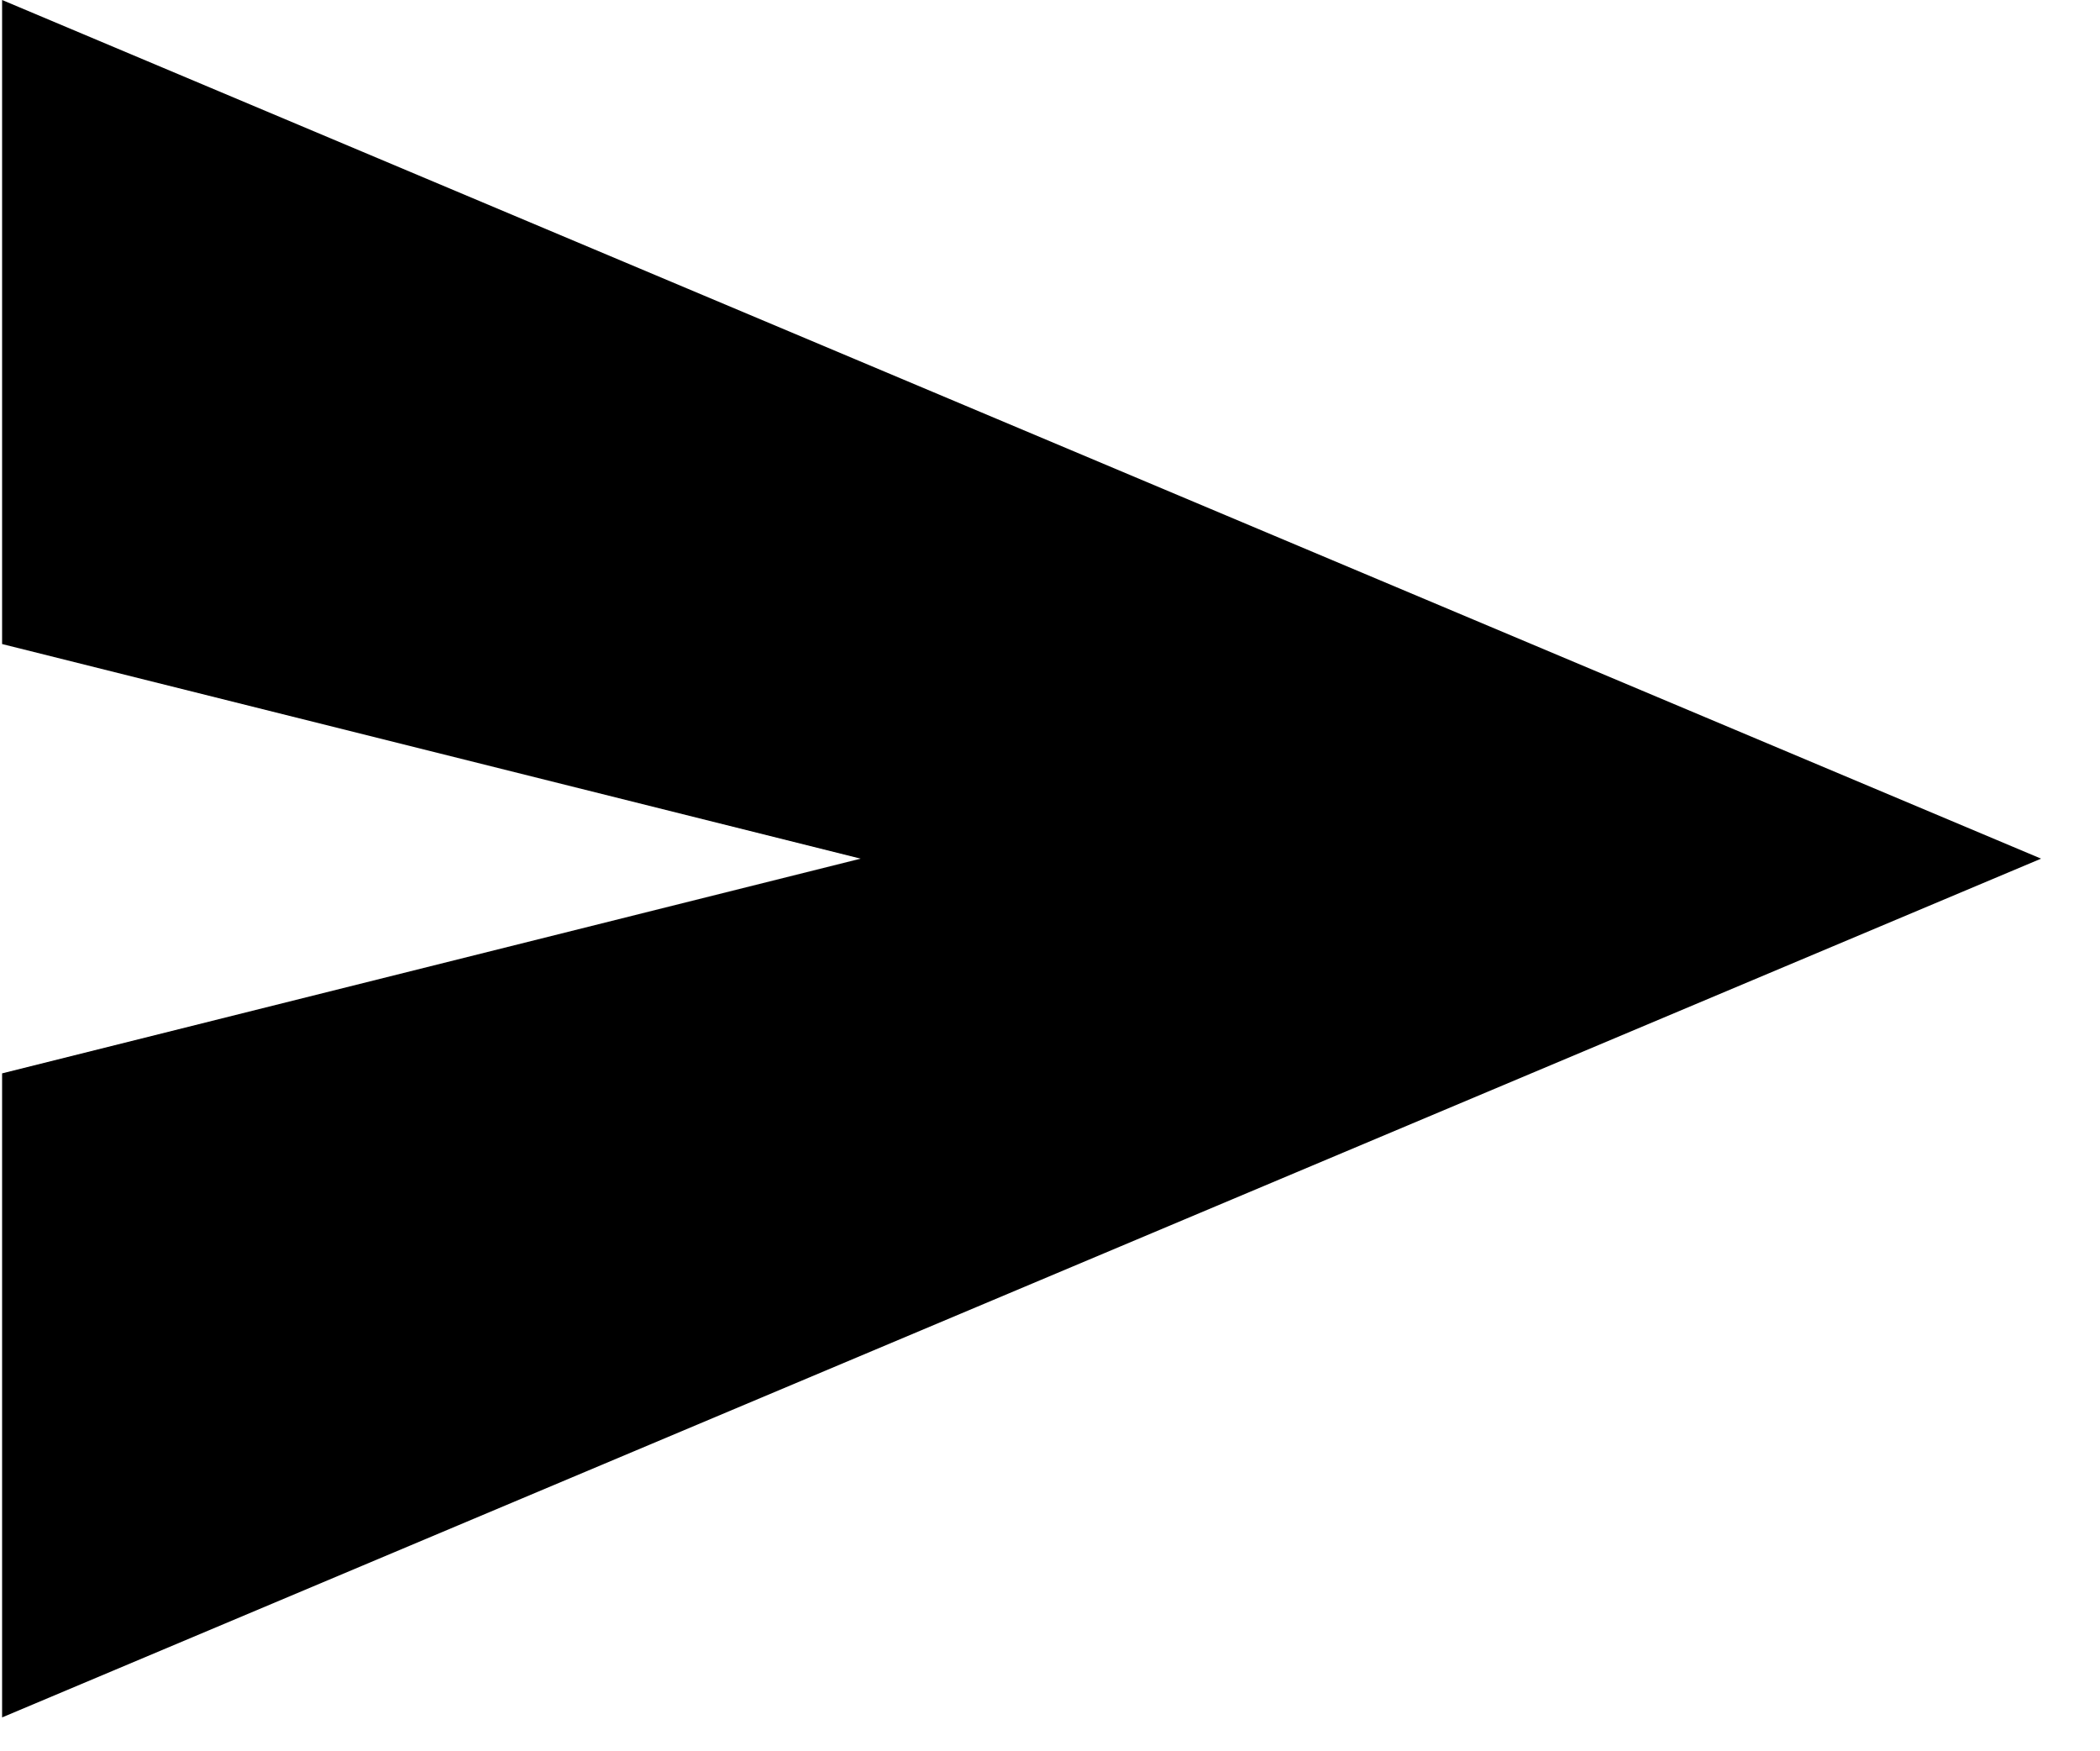
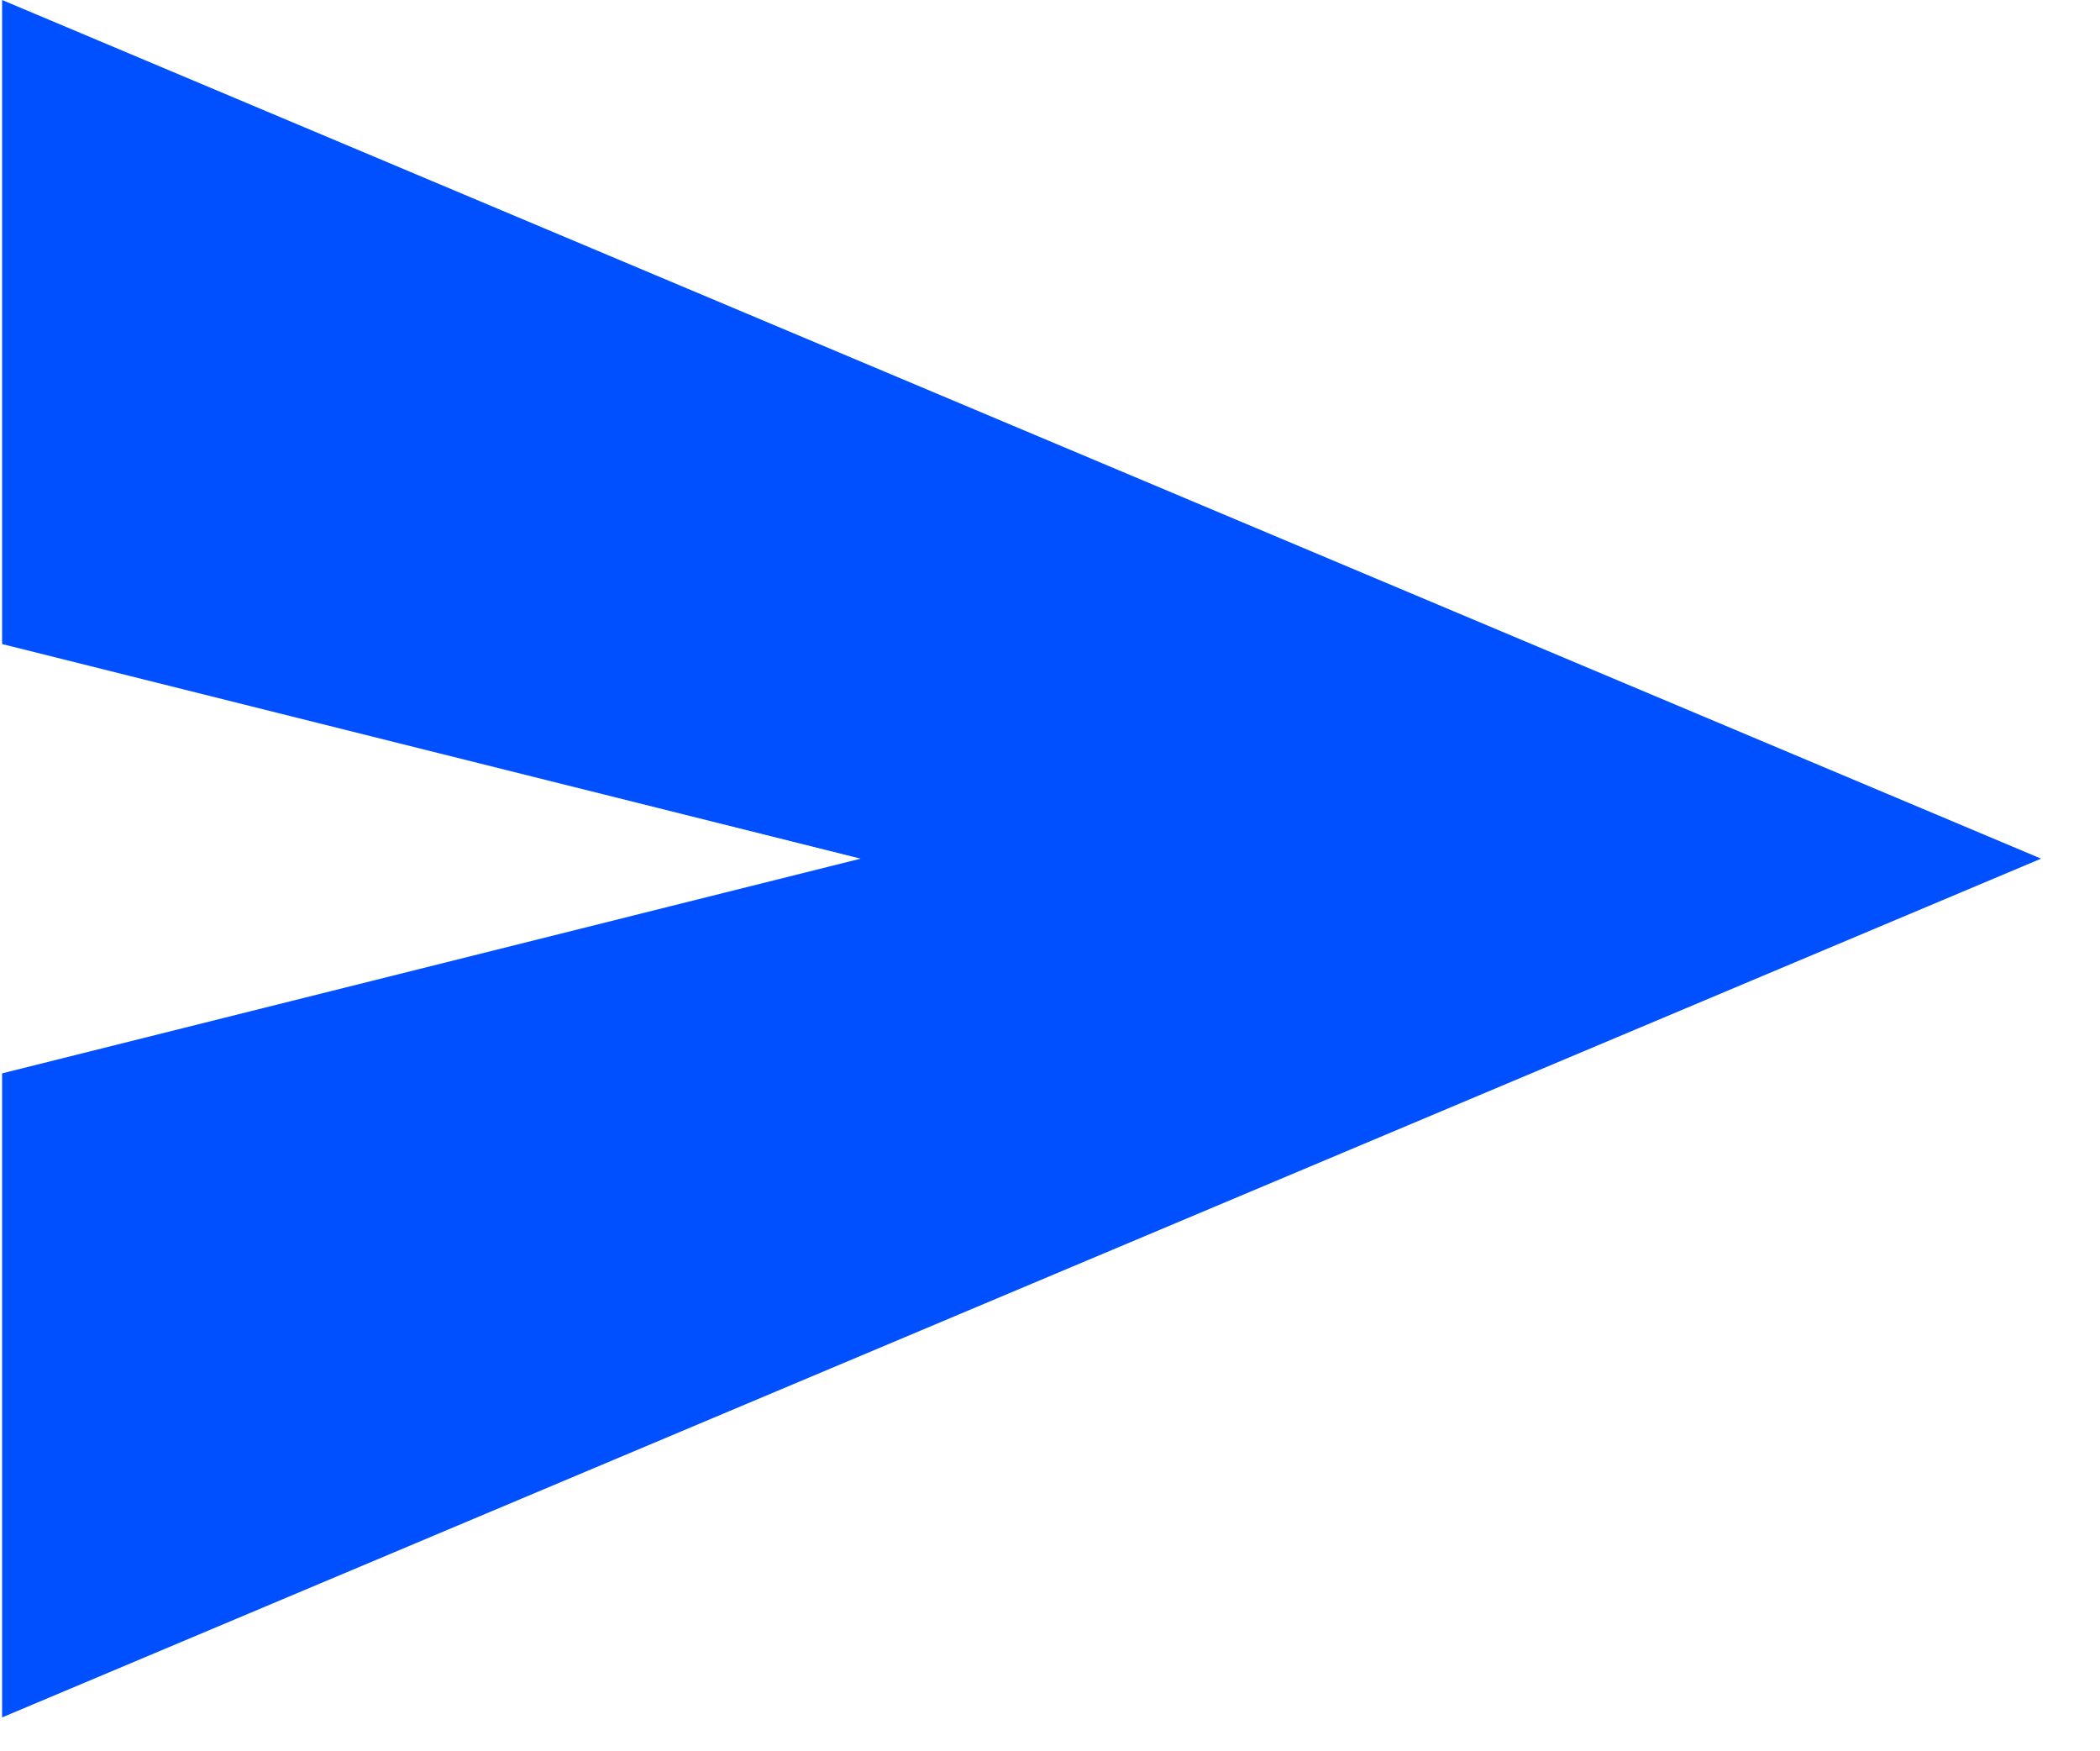
<svg xmlns="http://www.w3.org/2000/svg" width="18" height="15" viewBox="0 0 18 15" fill="none">
-   <path d="M0.018 14.717V9.198L7.377 7.358L0.018 5.519V0L17.495 7.358L0.018 14.717Z" fill="black" />
+   <path d="M0.018 14.717V9.198L7.377 7.358L0.018 5.519V0L17.495 7.358L0.018 14.717Z" fill="#0050ff" />
</svg>
